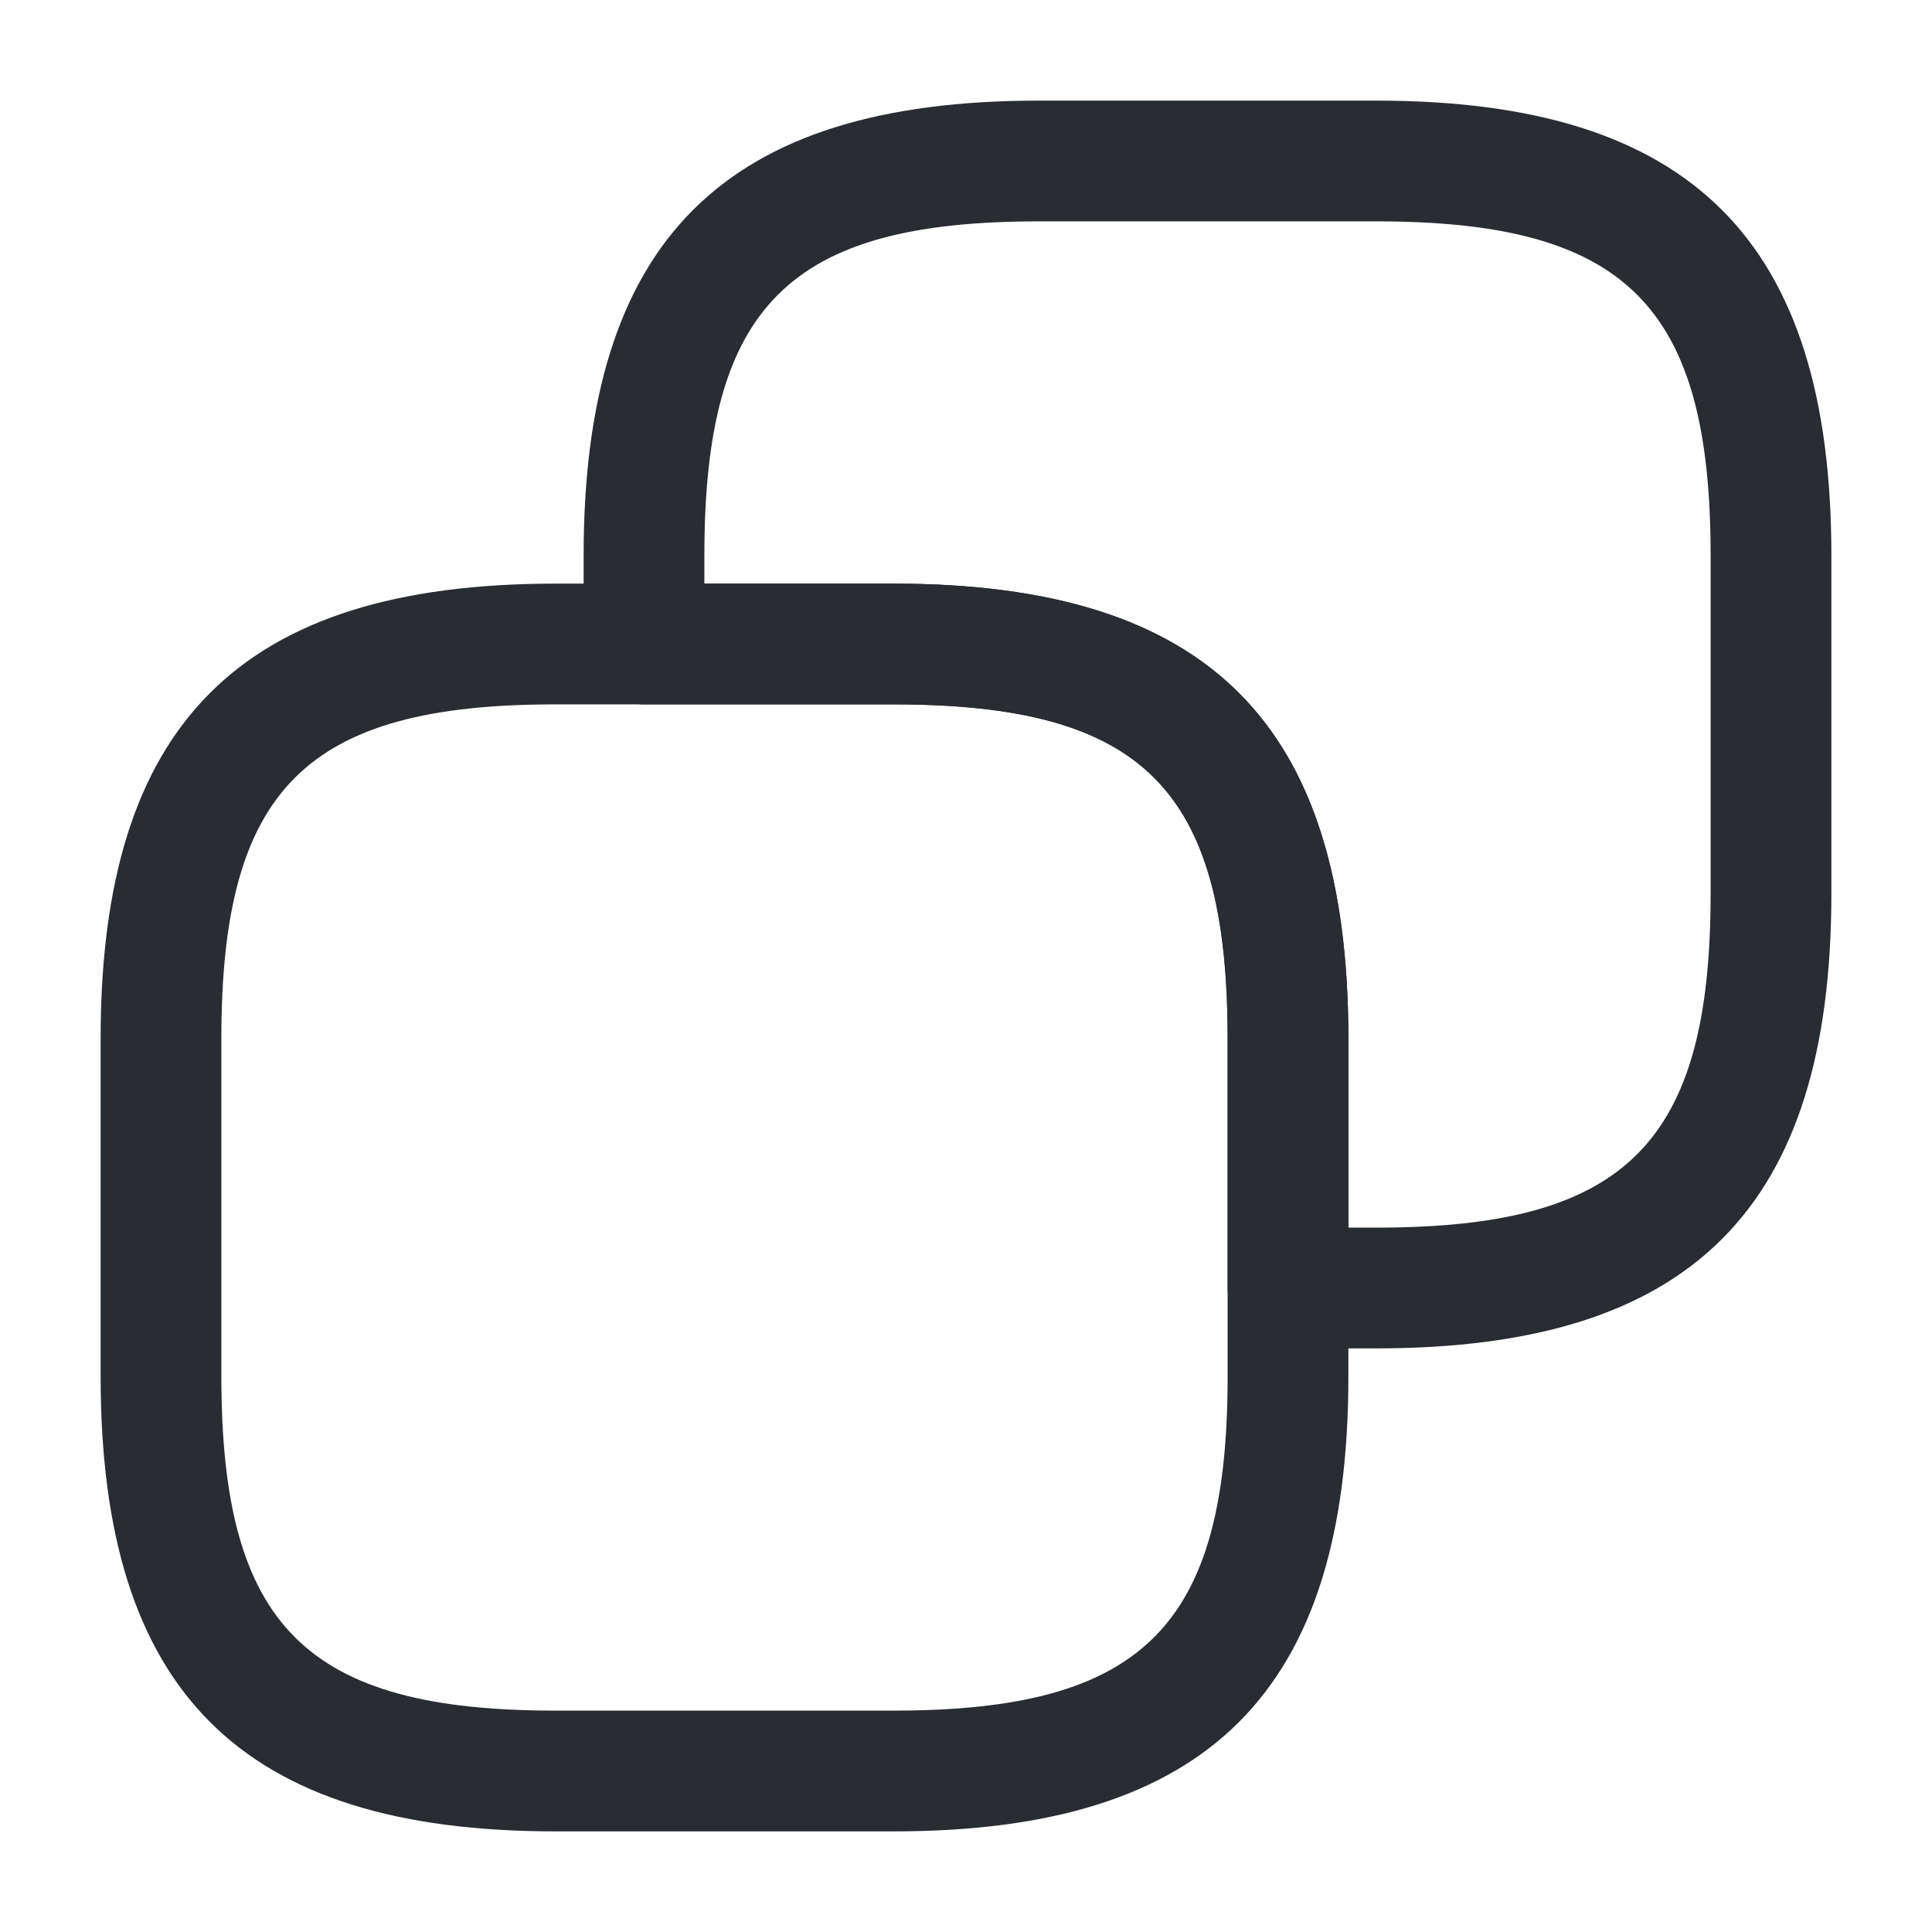
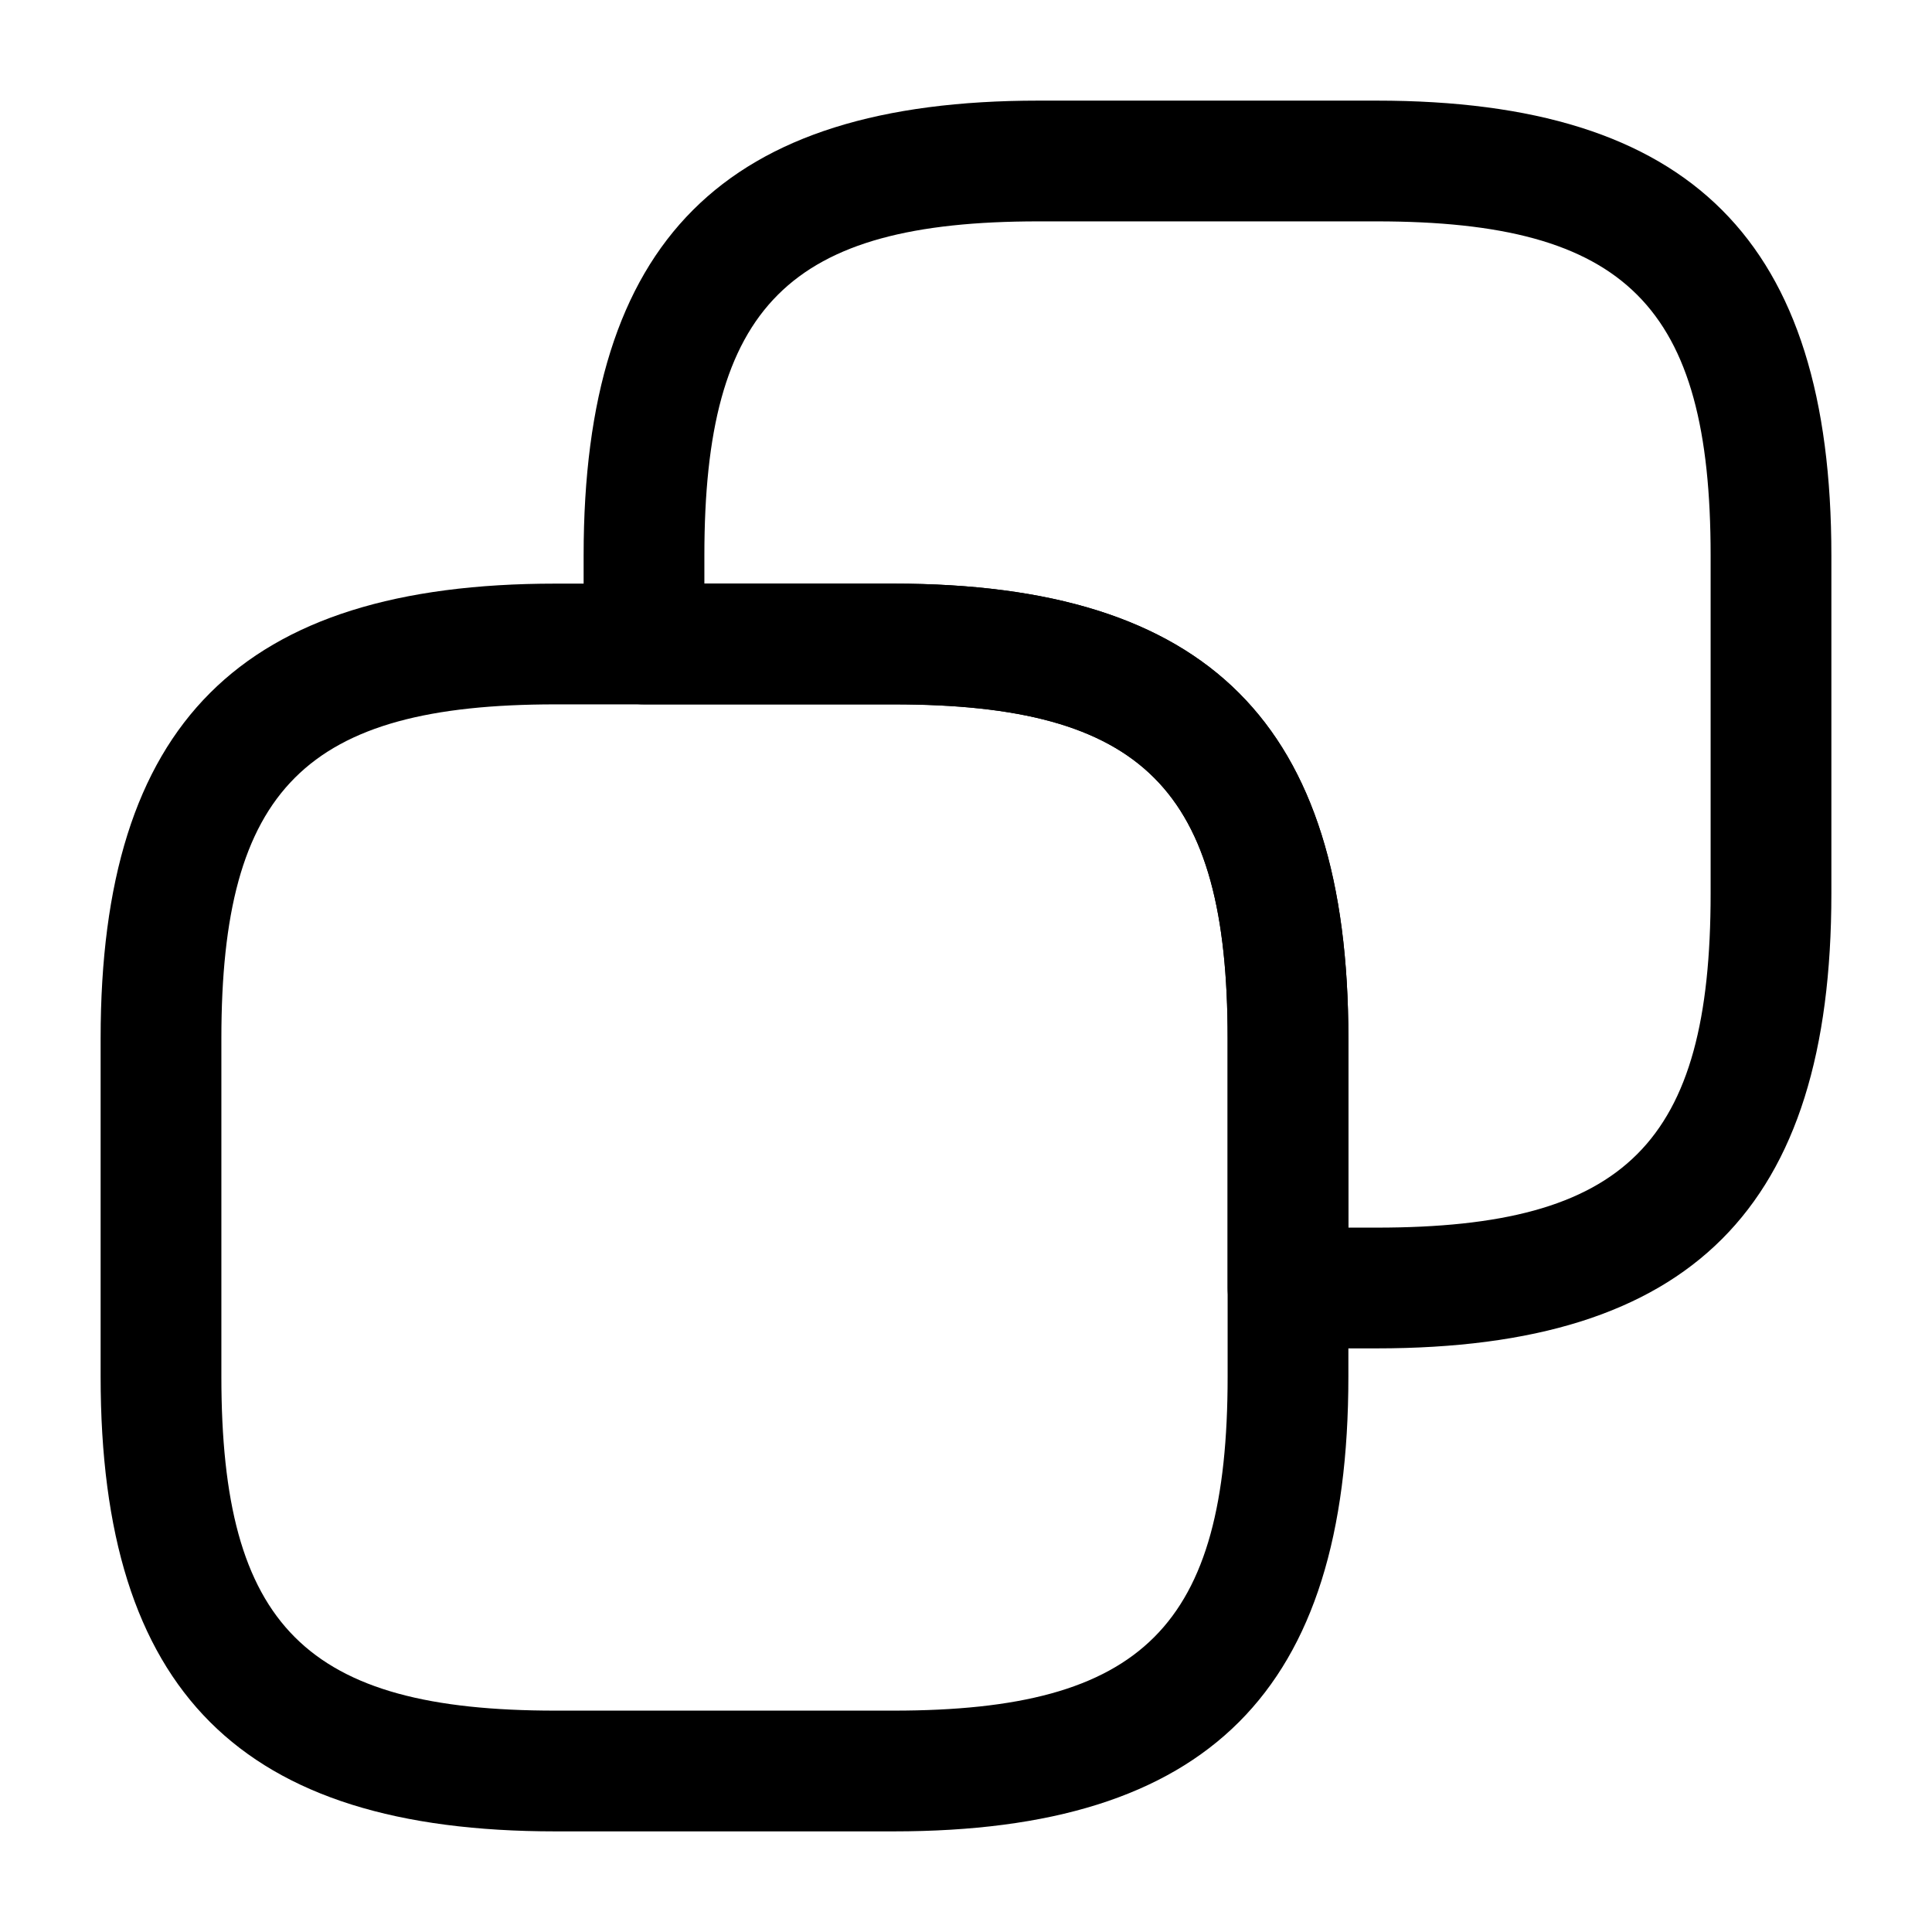
<svg xmlns="http://www.w3.org/2000/svg" width="24" height="24" viewBox="0 0 24 24" fill="none">
-   <path d="M11.1 22.75H6.9C2.99 22.75 1.25 21.01 1.25 17.1V12.9C1.25 8.99 2.99 7.25 6.9 7.25H11.1C15.01 7.25 16.75 8.99 16.75 12.9V17.1C16.75 21.01 15.01 22.75 11.1 22.75ZM6.9 8.75C3.8 8.75 2.75 9.8 2.75 12.9V17.1C2.75 20.2 3.8 21.25 6.9 21.25H11.1C14.2 21.25 15.25 20.2 15.25 17.1V12.9C15.25 9.8 14.2 8.75 11.1 8.75H6.9V8.75Z" fill="#292D32" />
-   <path d="M17.1 16.75H16C15.59 16.75 15.25 16.41 15.25 16V12.9C15.25 9.8 14.2 8.75 11.1 8.75H8C7.59 8.75 7.25 8.41 7.25 8V6.9C7.25 2.99 8.99 1.25 12.9 1.25H17.1C21.01 1.25 22.75 2.99 22.75 6.9V11.1C22.75 15.01 21.01 16.75 17.1 16.75ZM16.75 15.25H17.1C20.2 15.25 21.25 14.2 21.25 11.1V6.9C21.25 3.8 20.2 2.75 17.1 2.75H12.9C9.8 2.75 8.75 3.8 8.75 6.9V7.25H11.1C15.01 7.25 16.75 8.99 16.75 12.9V15.25Z" fill="#292D32" />
+   <path d="M11.1 22.75H6.9C2.99 22.75 1.25 21.01 1.25 17.1V12.9C1.25 8.99 2.99 7.25 6.9 7.25H11.1C15.01 7.25 16.75 8.99 16.75 12.9V17.1C16.75 21.01 15.01 22.75 11.1 22.75ZM6.9 8.75C3.8 8.75 2.75 9.8 2.75 12.9V17.1C2.75 20.2 3.8 21.25 6.9 21.25H11.1C14.2 21.25 15.25 20.2 15.25 17.1V12.9C15.25 9.8 14.2 8.75 11.1 8.75H6.9V8.75Z" fill="currentColor" />
+   <path d="M17.1 16.75H16C15.59 16.75 15.25 16.41 15.25 16V12.9C15.25 9.8 14.2 8.75 11.1 8.75H8C7.59 8.75 7.25 8.41 7.25 8V6.9C7.25 2.99 8.99 1.25 12.9 1.25H17.1C21.01 1.25 22.75 2.99 22.75 6.9V11.1C22.75 15.01 21.01 16.75 17.1 16.75ZM16.75 15.25H17.1C20.2 15.25 21.25 14.2 21.25 11.1V6.9C21.25 3.8 20.2 2.75 17.1 2.75H12.9C9.8 2.75 8.75 3.8 8.75 6.9V7.25H11.1C15.01 7.25 16.75 8.99 16.75 12.9V15.25Z" fill="currentColor" />
</svg>
